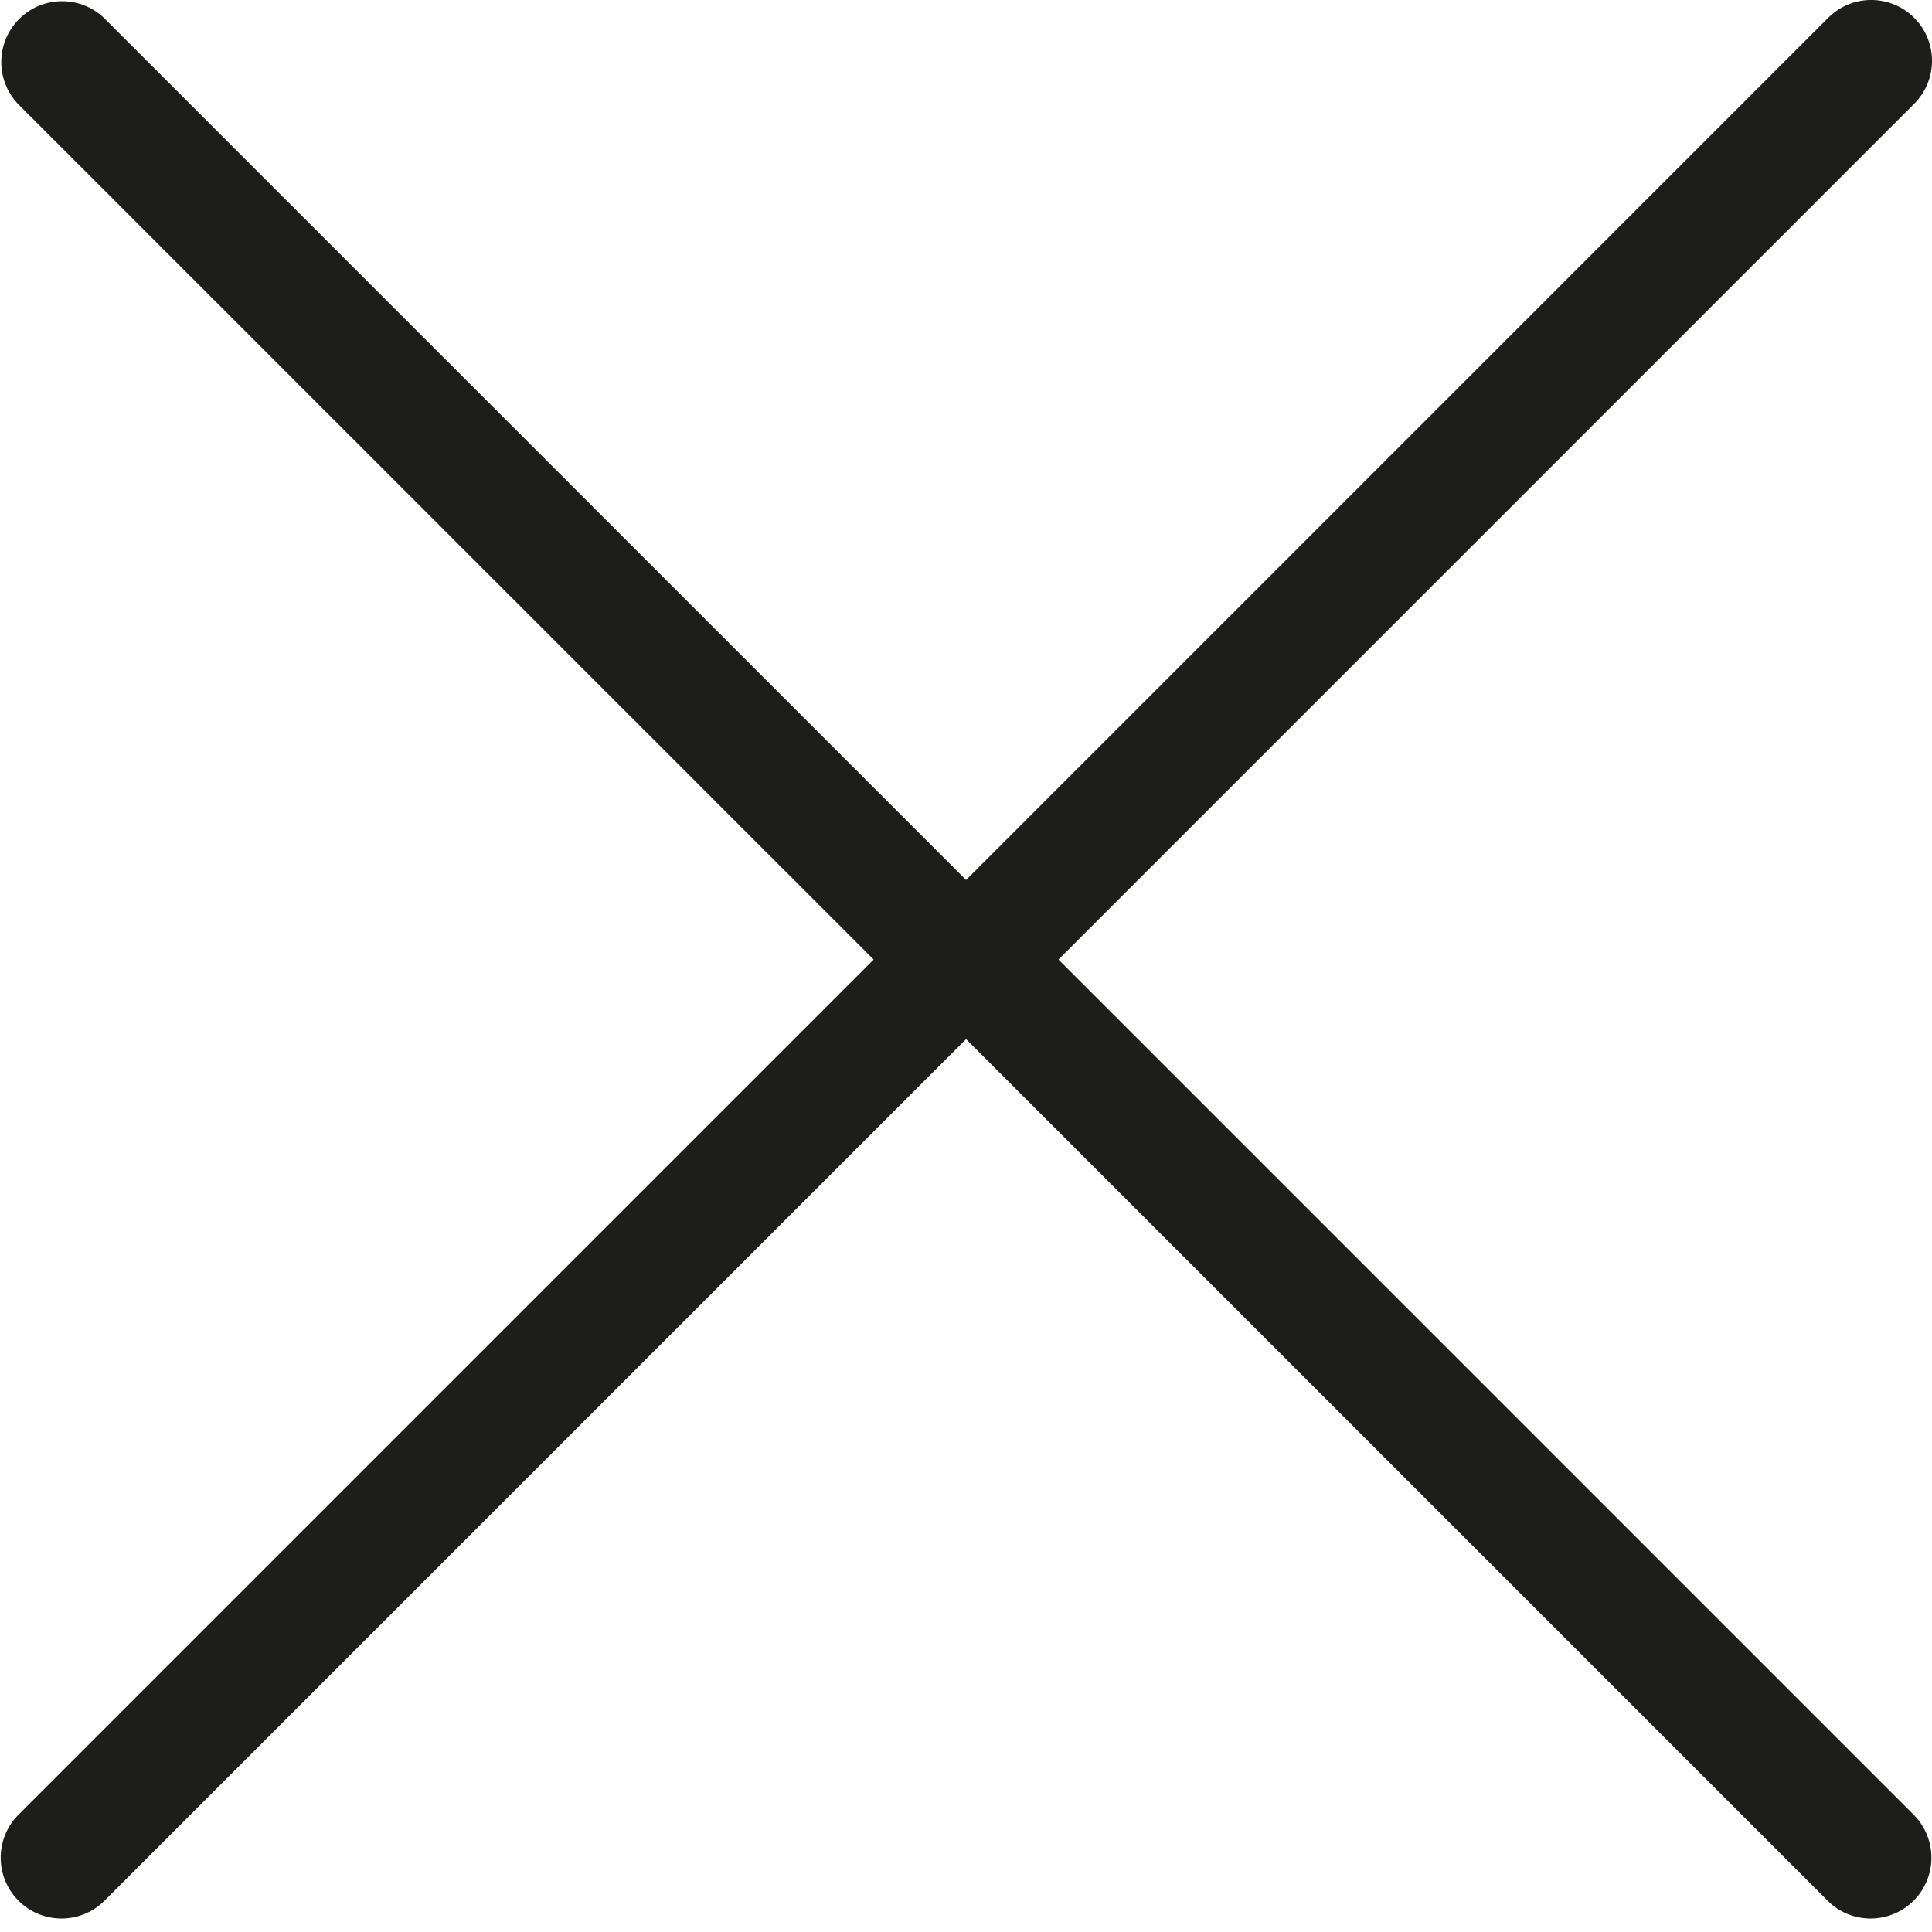
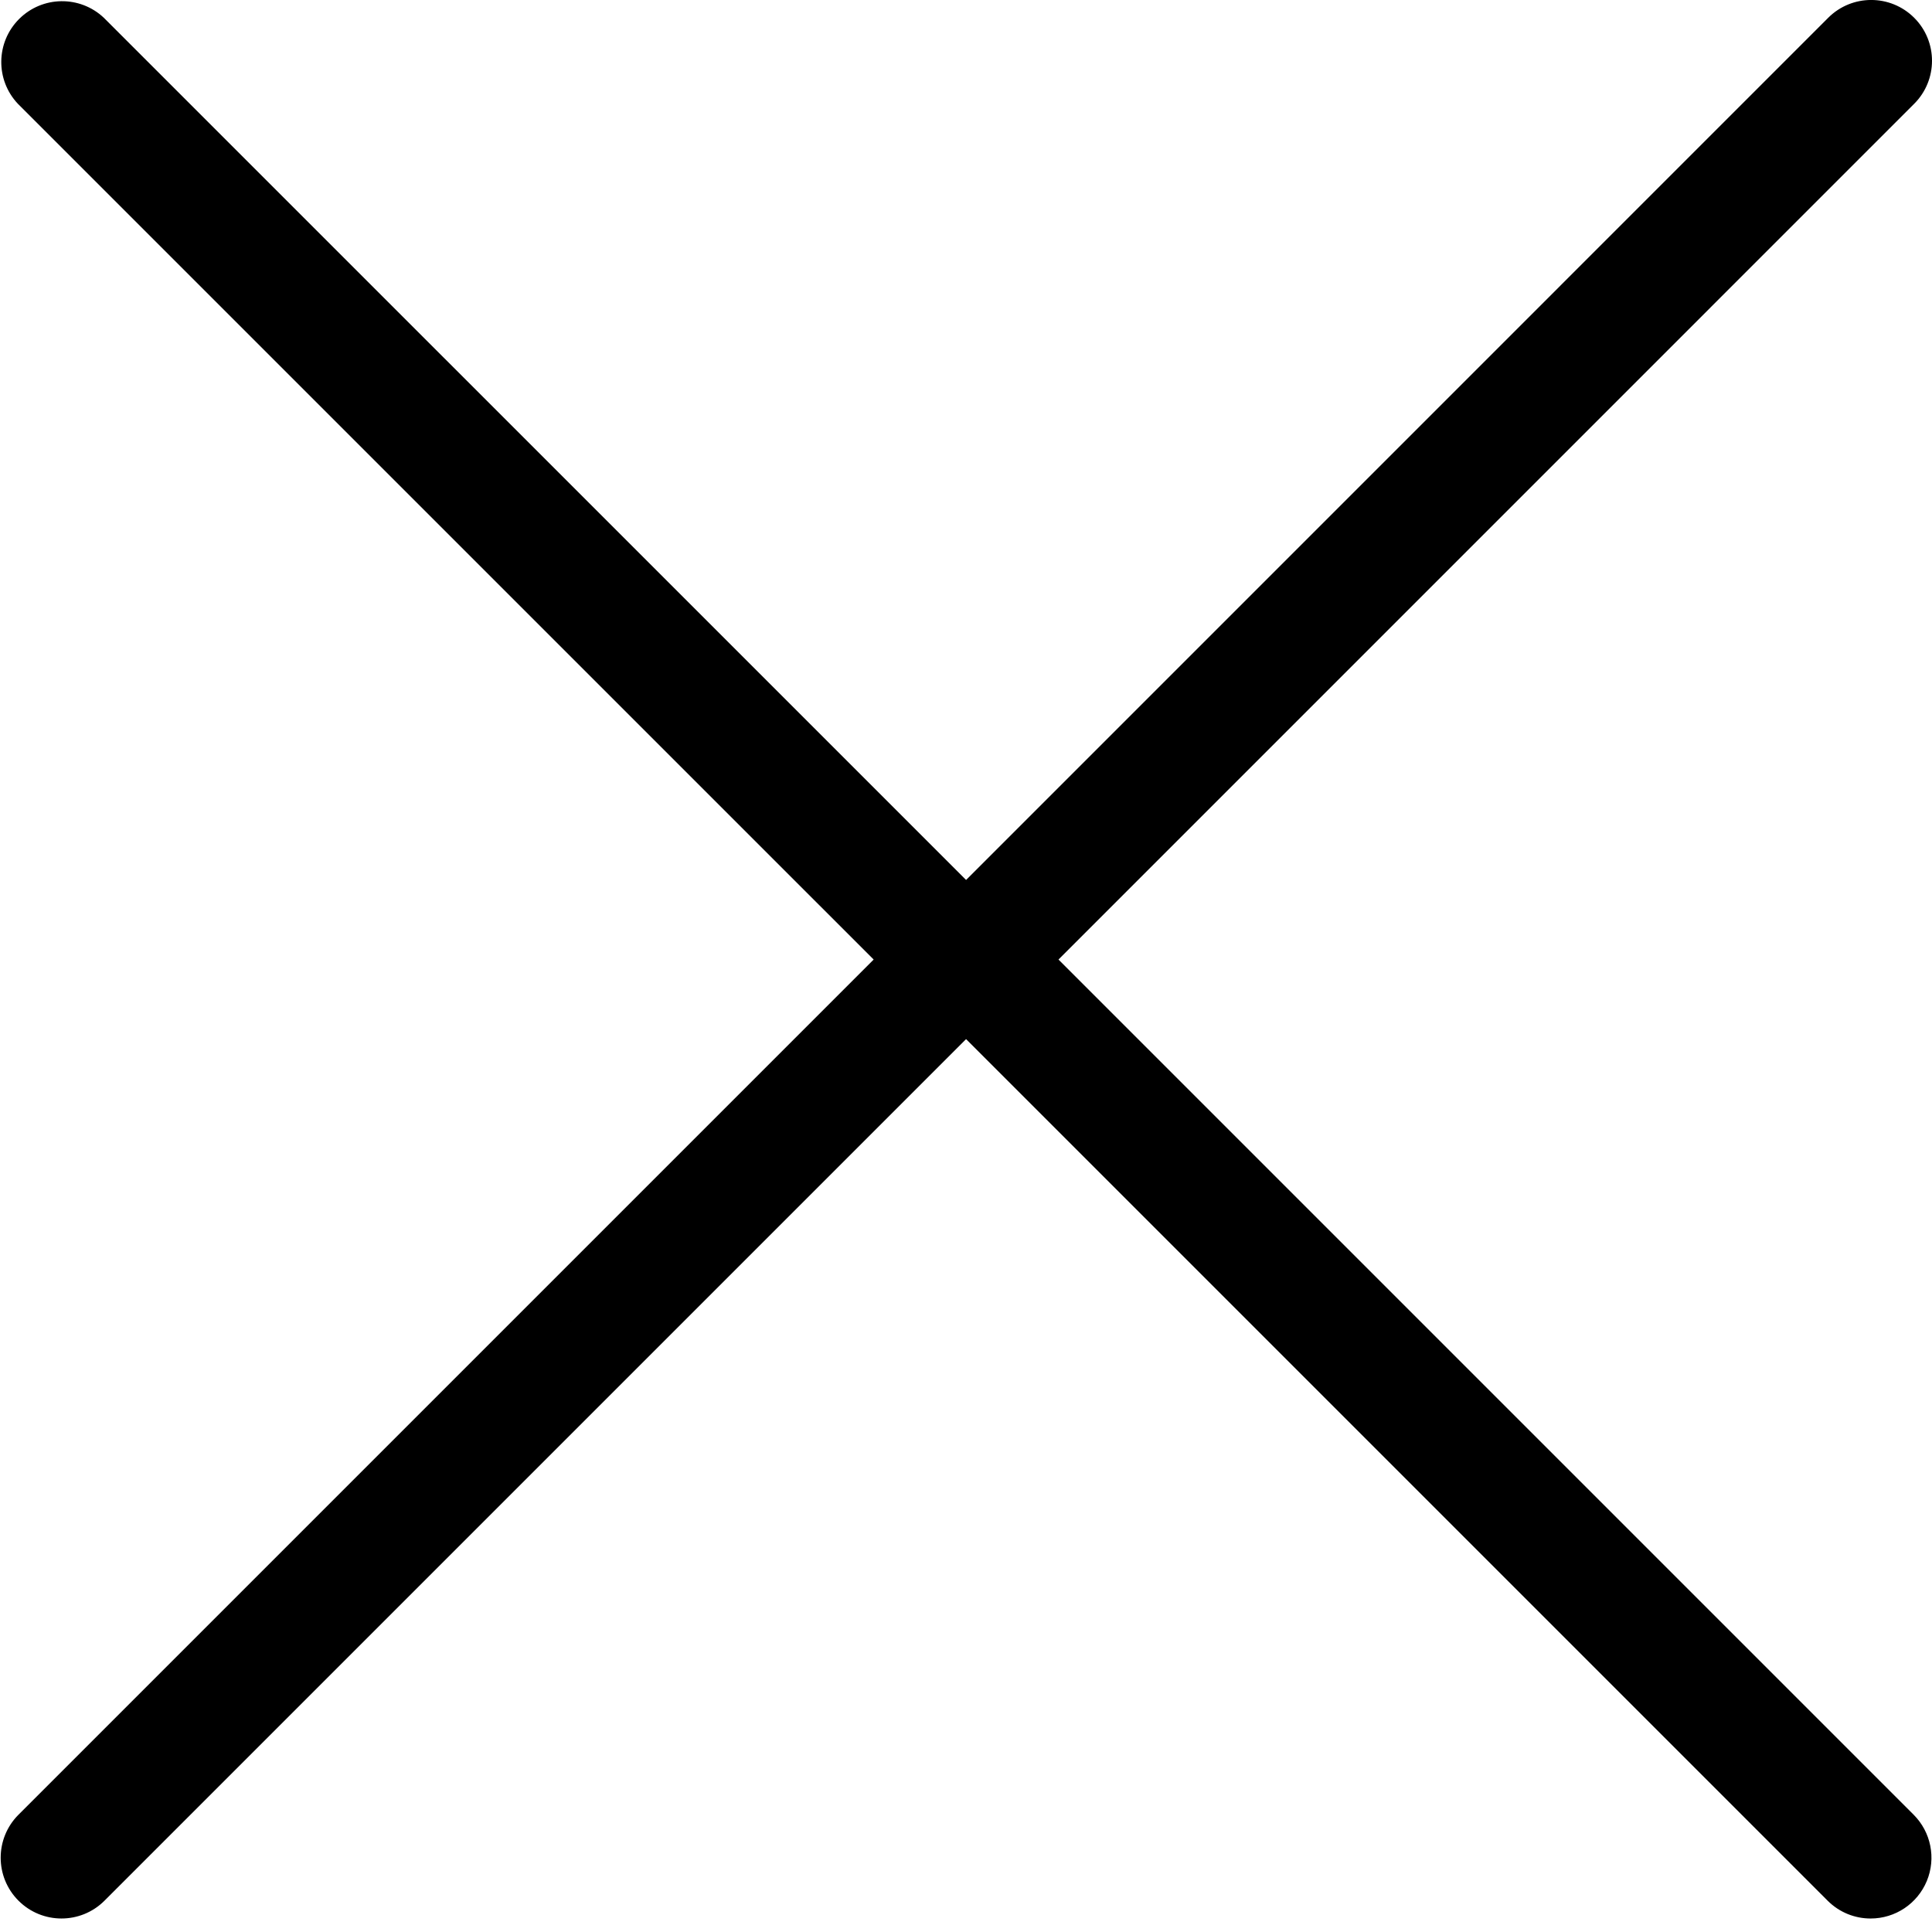
<svg xmlns="http://www.w3.org/2000/svg" viewBox="0 0 64 64">
-   <path fill="#1D1D1B" d="M28.941 31.786L.613 60.114a2.014 2.014 0 1 0 2.848 2.849l28.541-28.541 28.541 28.541c.394.394.909.59 1.424.59a2.014 2.014 0 0 0 1.424-3.439L35.064 31.786 63.41 3.438A2.014 2.014 0 1 0 60.562.589L32.003 29.15 3.441.59A2.015 2.015 0 0 0 .593 3.439l28.348 28.347z" />
+   <path d="M28.941 31.786L.613 60.114a2.014 2.014 0 1 0 2.848 2.849l28.541-28.541 28.541 28.541c.394.394.909.59 1.424.59a2.014 2.014 0 0 0 1.424-3.439L35.064 31.786 63.41 3.438A2.014 2.014 0 1 0 60.562.589L32.003 29.15 3.441.59A2.015 2.015 0 0 0 .593 3.439l28.348 28.347z" />
</svg>
